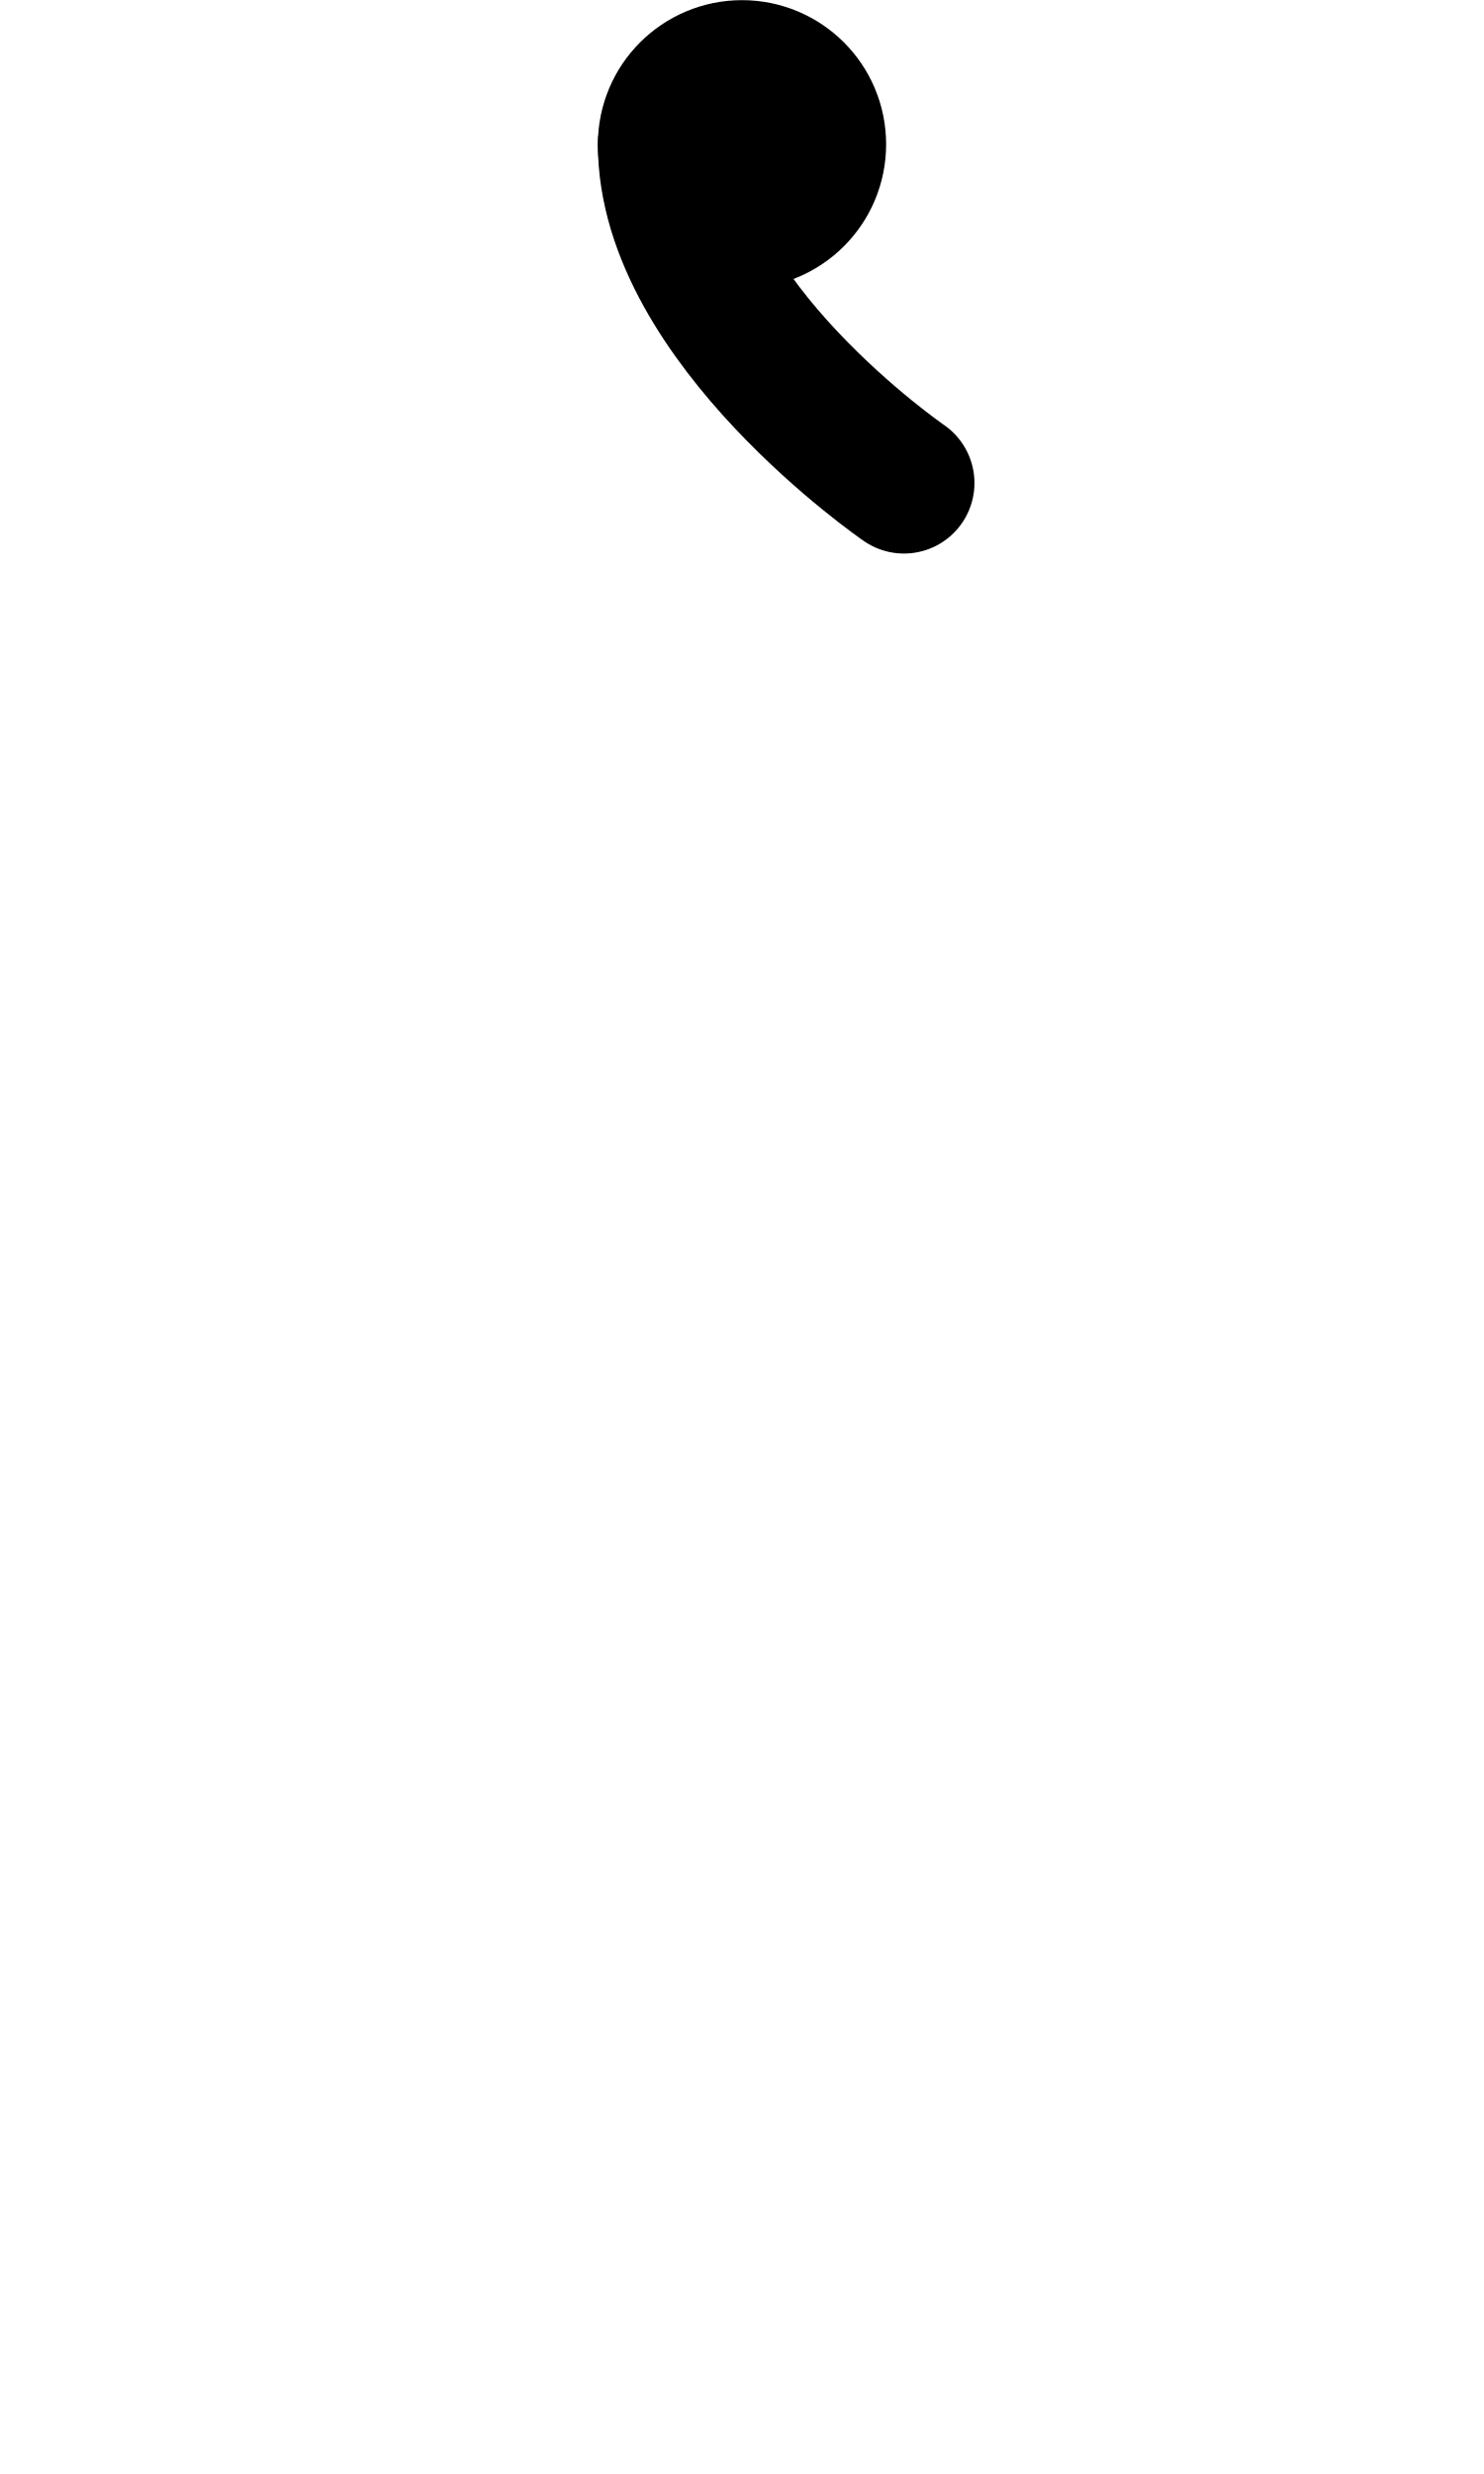
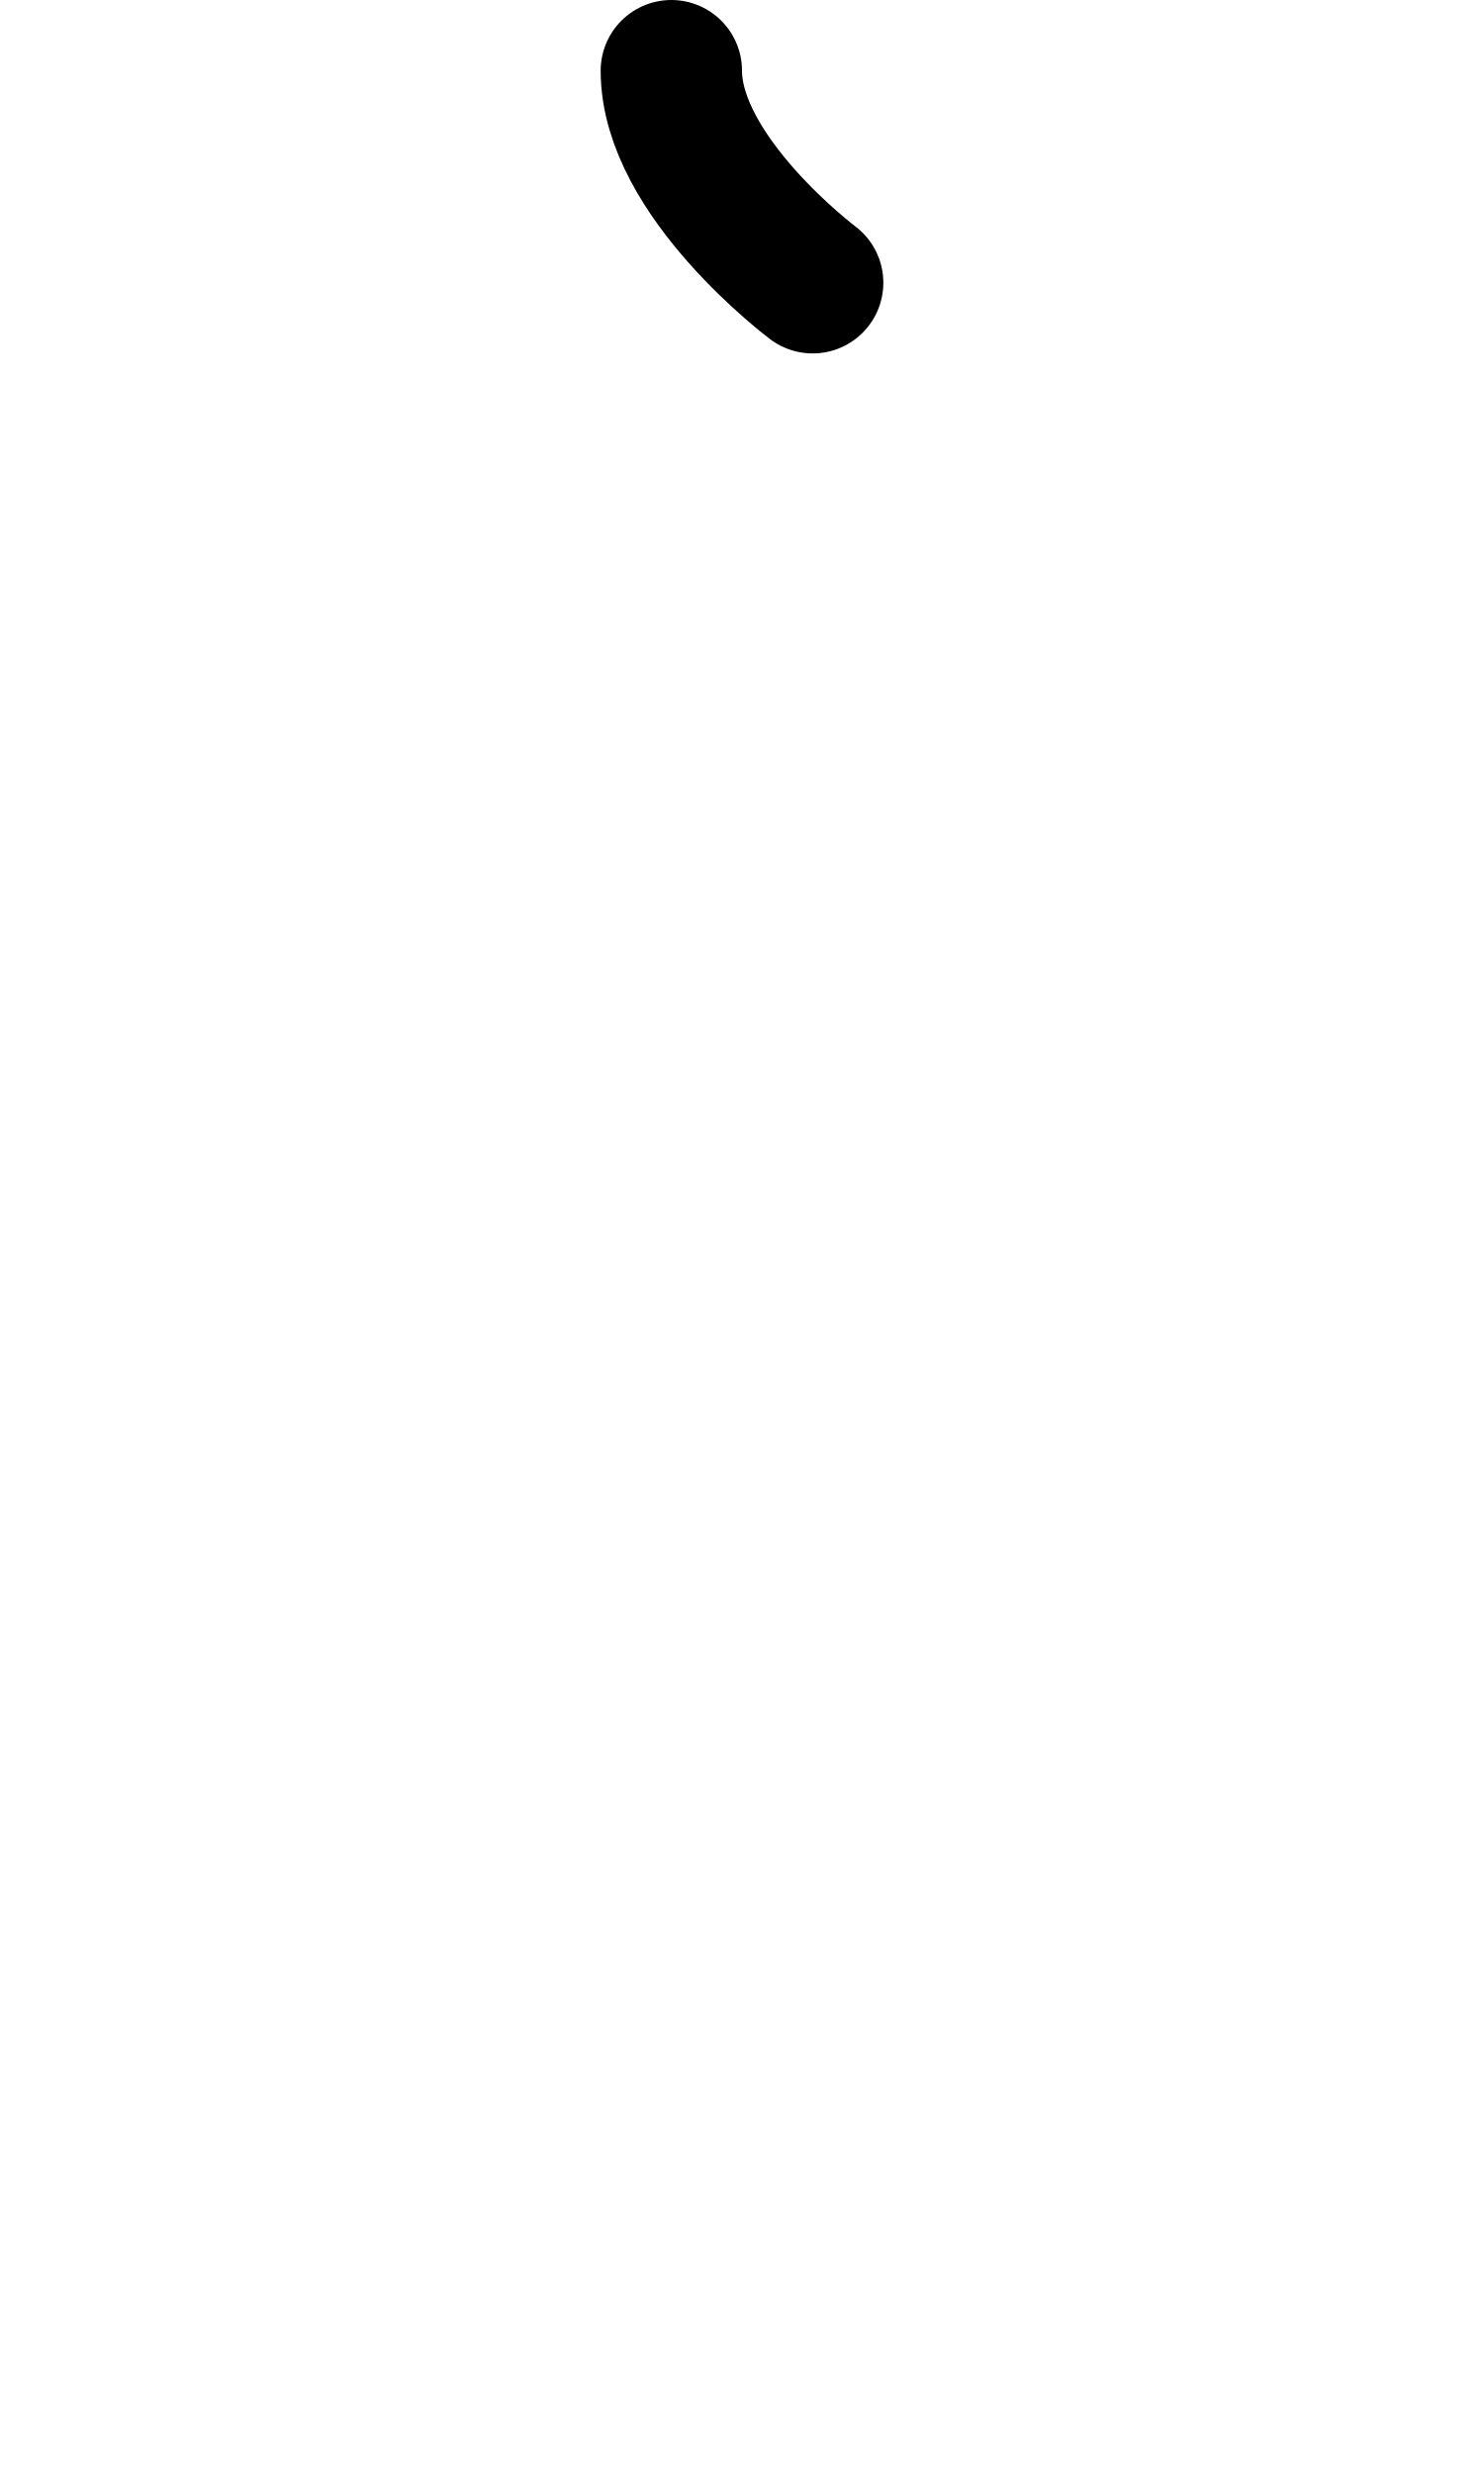
<svg xmlns="http://www.w3.org/2000/svg" width="1008" height="1680" viewBox="0 0 63 105" version="1.1" id="svg5" xml:space="preserve">
  <defs id="defs2">
+     
+     
+     
+     
+   
    
    
    
    
  </defs>
  <g id="layer3" style="display:inline;opacity:0.5;stroke-width:3.6;stroke-dasharray:none" transform="matrix(0.8333333,0,0,0.8333333,-157.9762,-173.0963)" />
  <g id="layer2" style="display:inline" />
  <g id="layer1" style="display:inline">
-     <path style="display:inline;fill:none;fill-opacity:1;stroke:#000000;stroke-width:5.987;stroke-linecap:round;stroke-linejoin:round;stroke-miterlimit:2.613;stroke-dasharray:none;stroke-opacity:1" d="m 38.375,20.5 c 0,0 -10,-6.875 -10,-14.375" id="path8-3" />
-     <ellipse style="display:inline;fill:none;fill-opacity:1;stroke:#000000;stroke-width:5.987;stroke-linecap:round;stroke-linejoin:round;stroke-dasharray:none;stroke-opacity:1" id="ellipse8-0" cx="-31.5" cy="6.125" rx="3.125" ry="3.125" transform="scale(-1,1)" />
-     <path style="fill:none;stroke:#000000;stroke-width:5.987;stroke-linecap:round;stroke-linejoin:round;stroke-miterlimit:2.613" d="M 34.542,6.125 H 28.458" id="path2911" />
-     <path style="fill:none;stroke:#000000;stroke-width:5.987;stroke-linecap:round;stroke-linejoin:round;stroke-miterlimit:2.613" d="m 31.5,3.083 v 6.083" id="path2913" />
+     <g id="layer3-6" style="display:inline;opacity:0.5;stroke-width:13.933;stroke-dasharray:none" transform="matrix(-0.4306221,0,0,-0.4306221,131.2335,140.7627)" />
+     <g id="layer2-2" style="display:inline;stroke-width:11.611;stroke-dasharray:none" transform="matrix(-0.5167465,0,0,-0.5167465,49.59988,51.3158)" />
+     <path style="display:inline;fill:none;fill-opacity:1;stroke:#000000;stroke-width:6;stroke-linecap:round;stroke-linejoin:round;stroke-miterlimit:2.613;stroke-dasharray:none;stroke-opacity:1" d="m 34.5,12 c 0,0 -6,-4.5 -6,-9" id="path8-3" />
  </g>
</svg>
